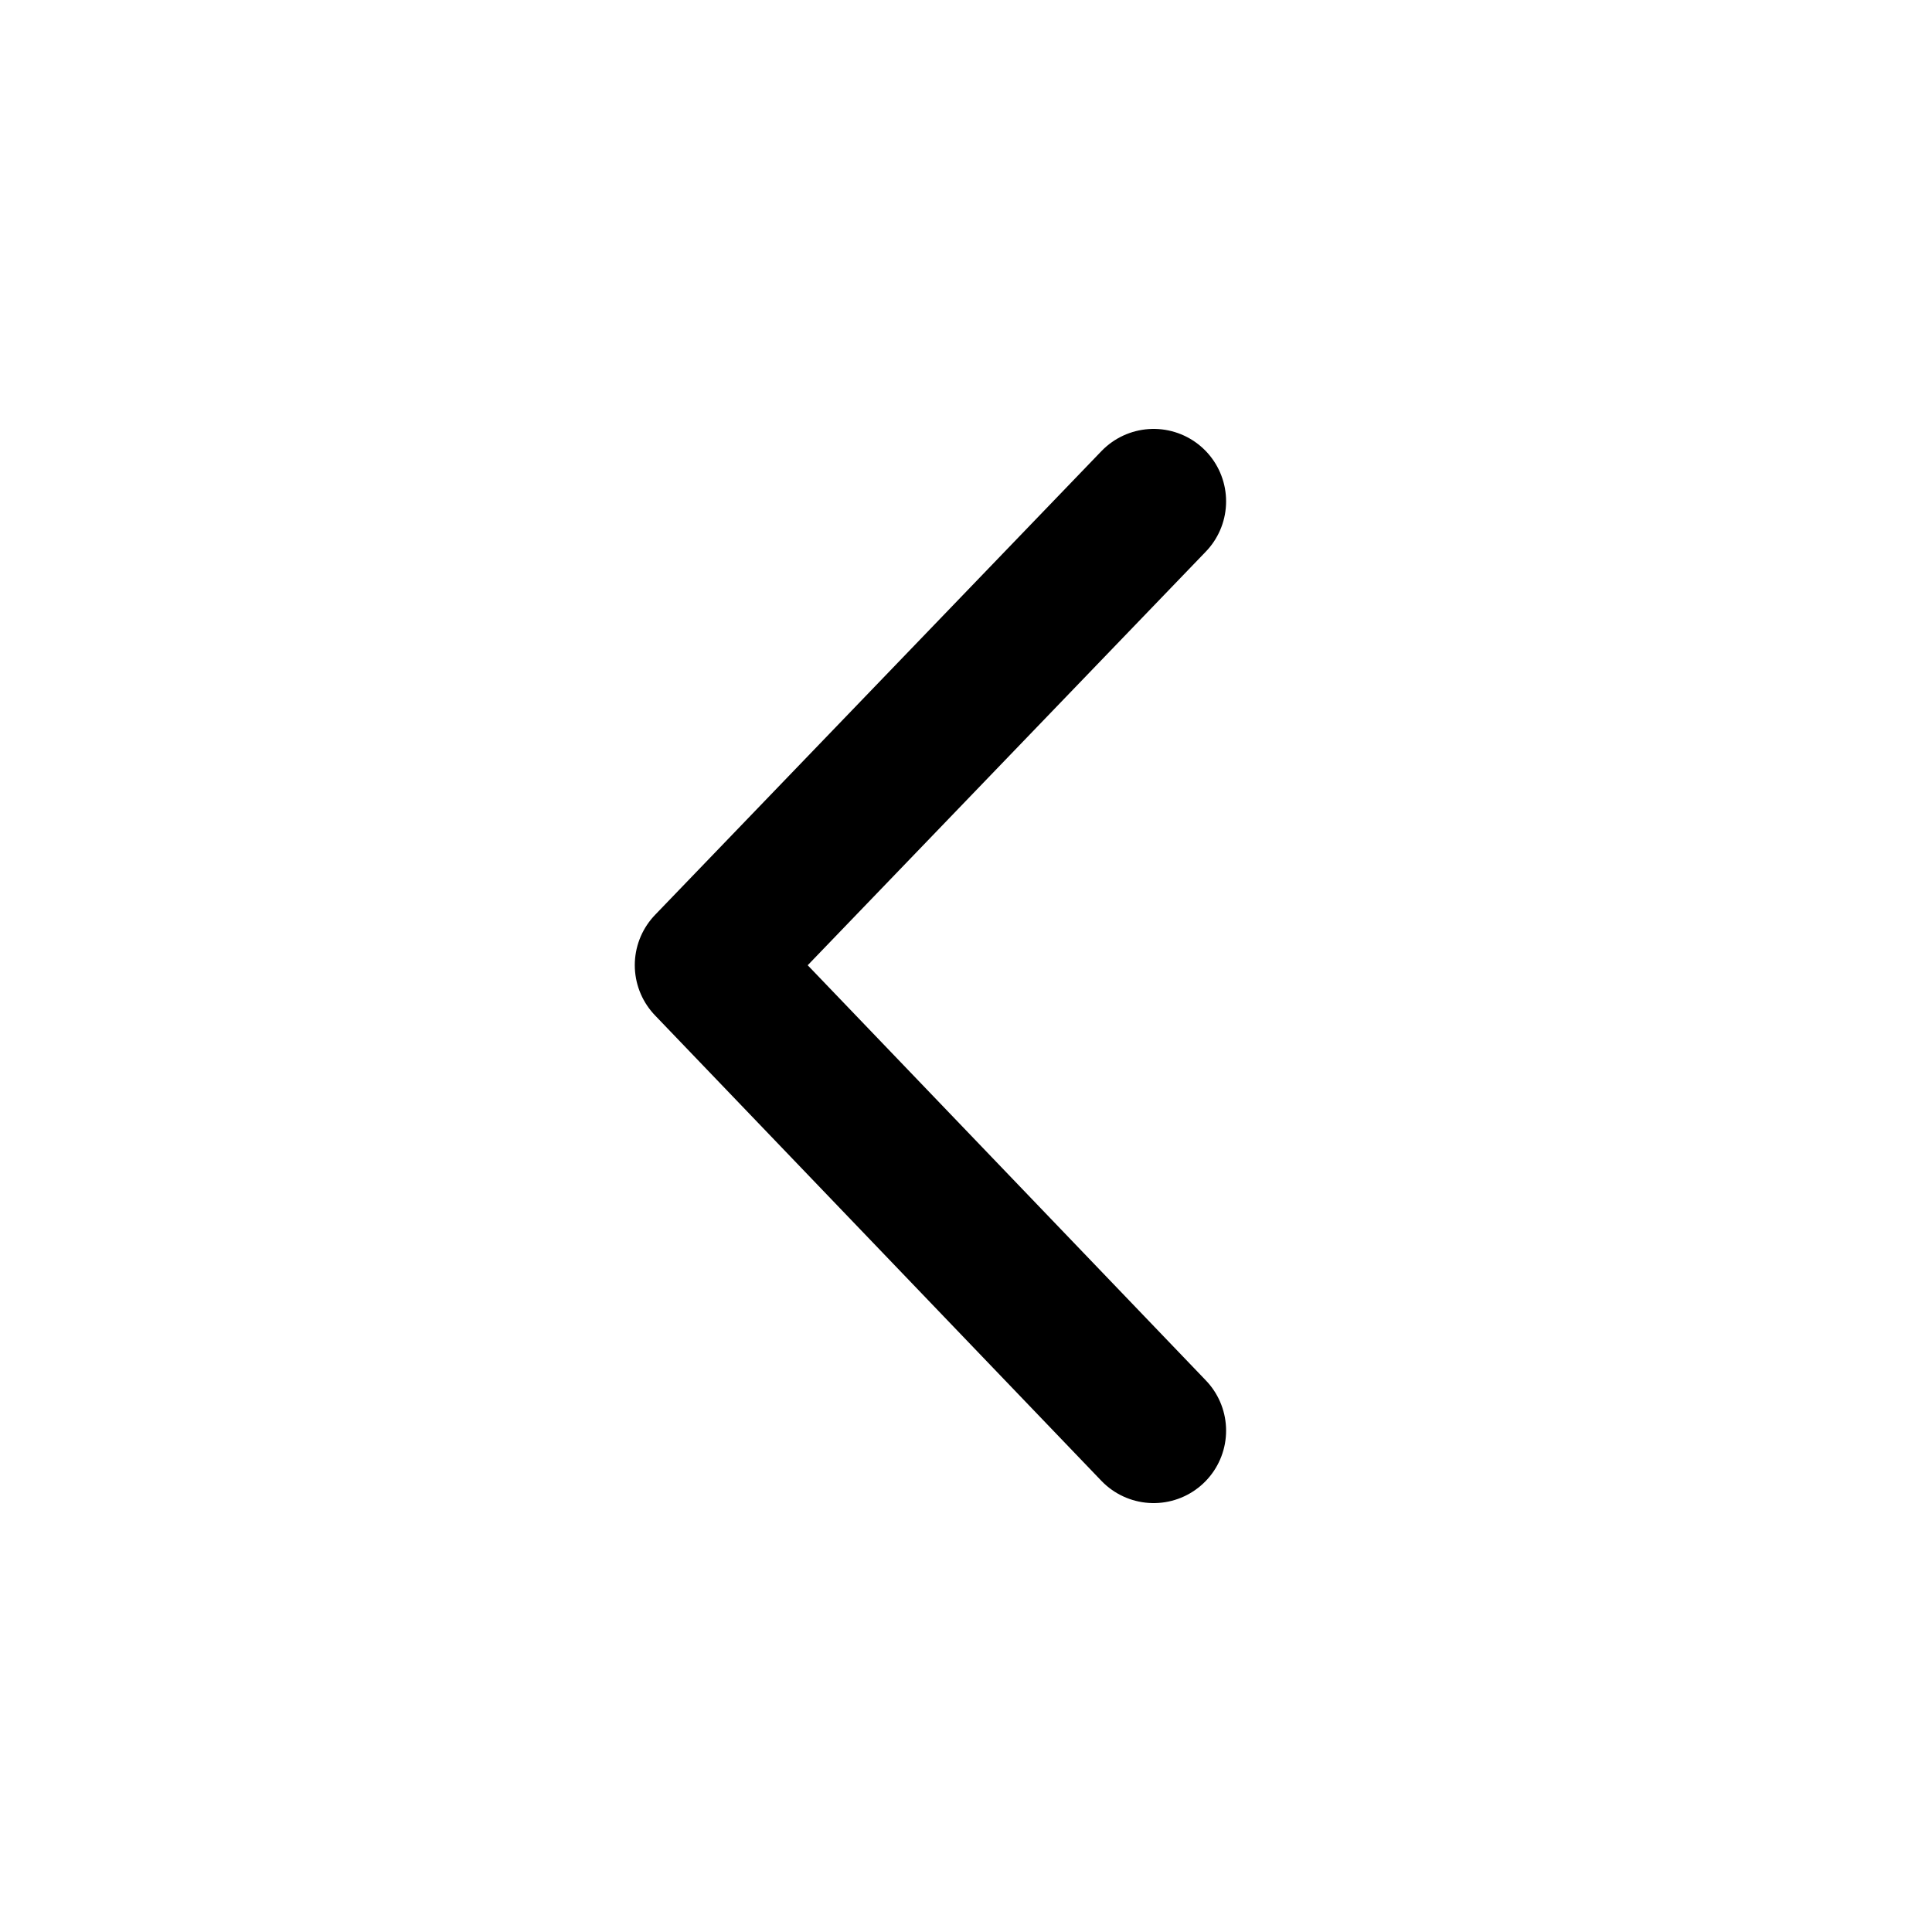
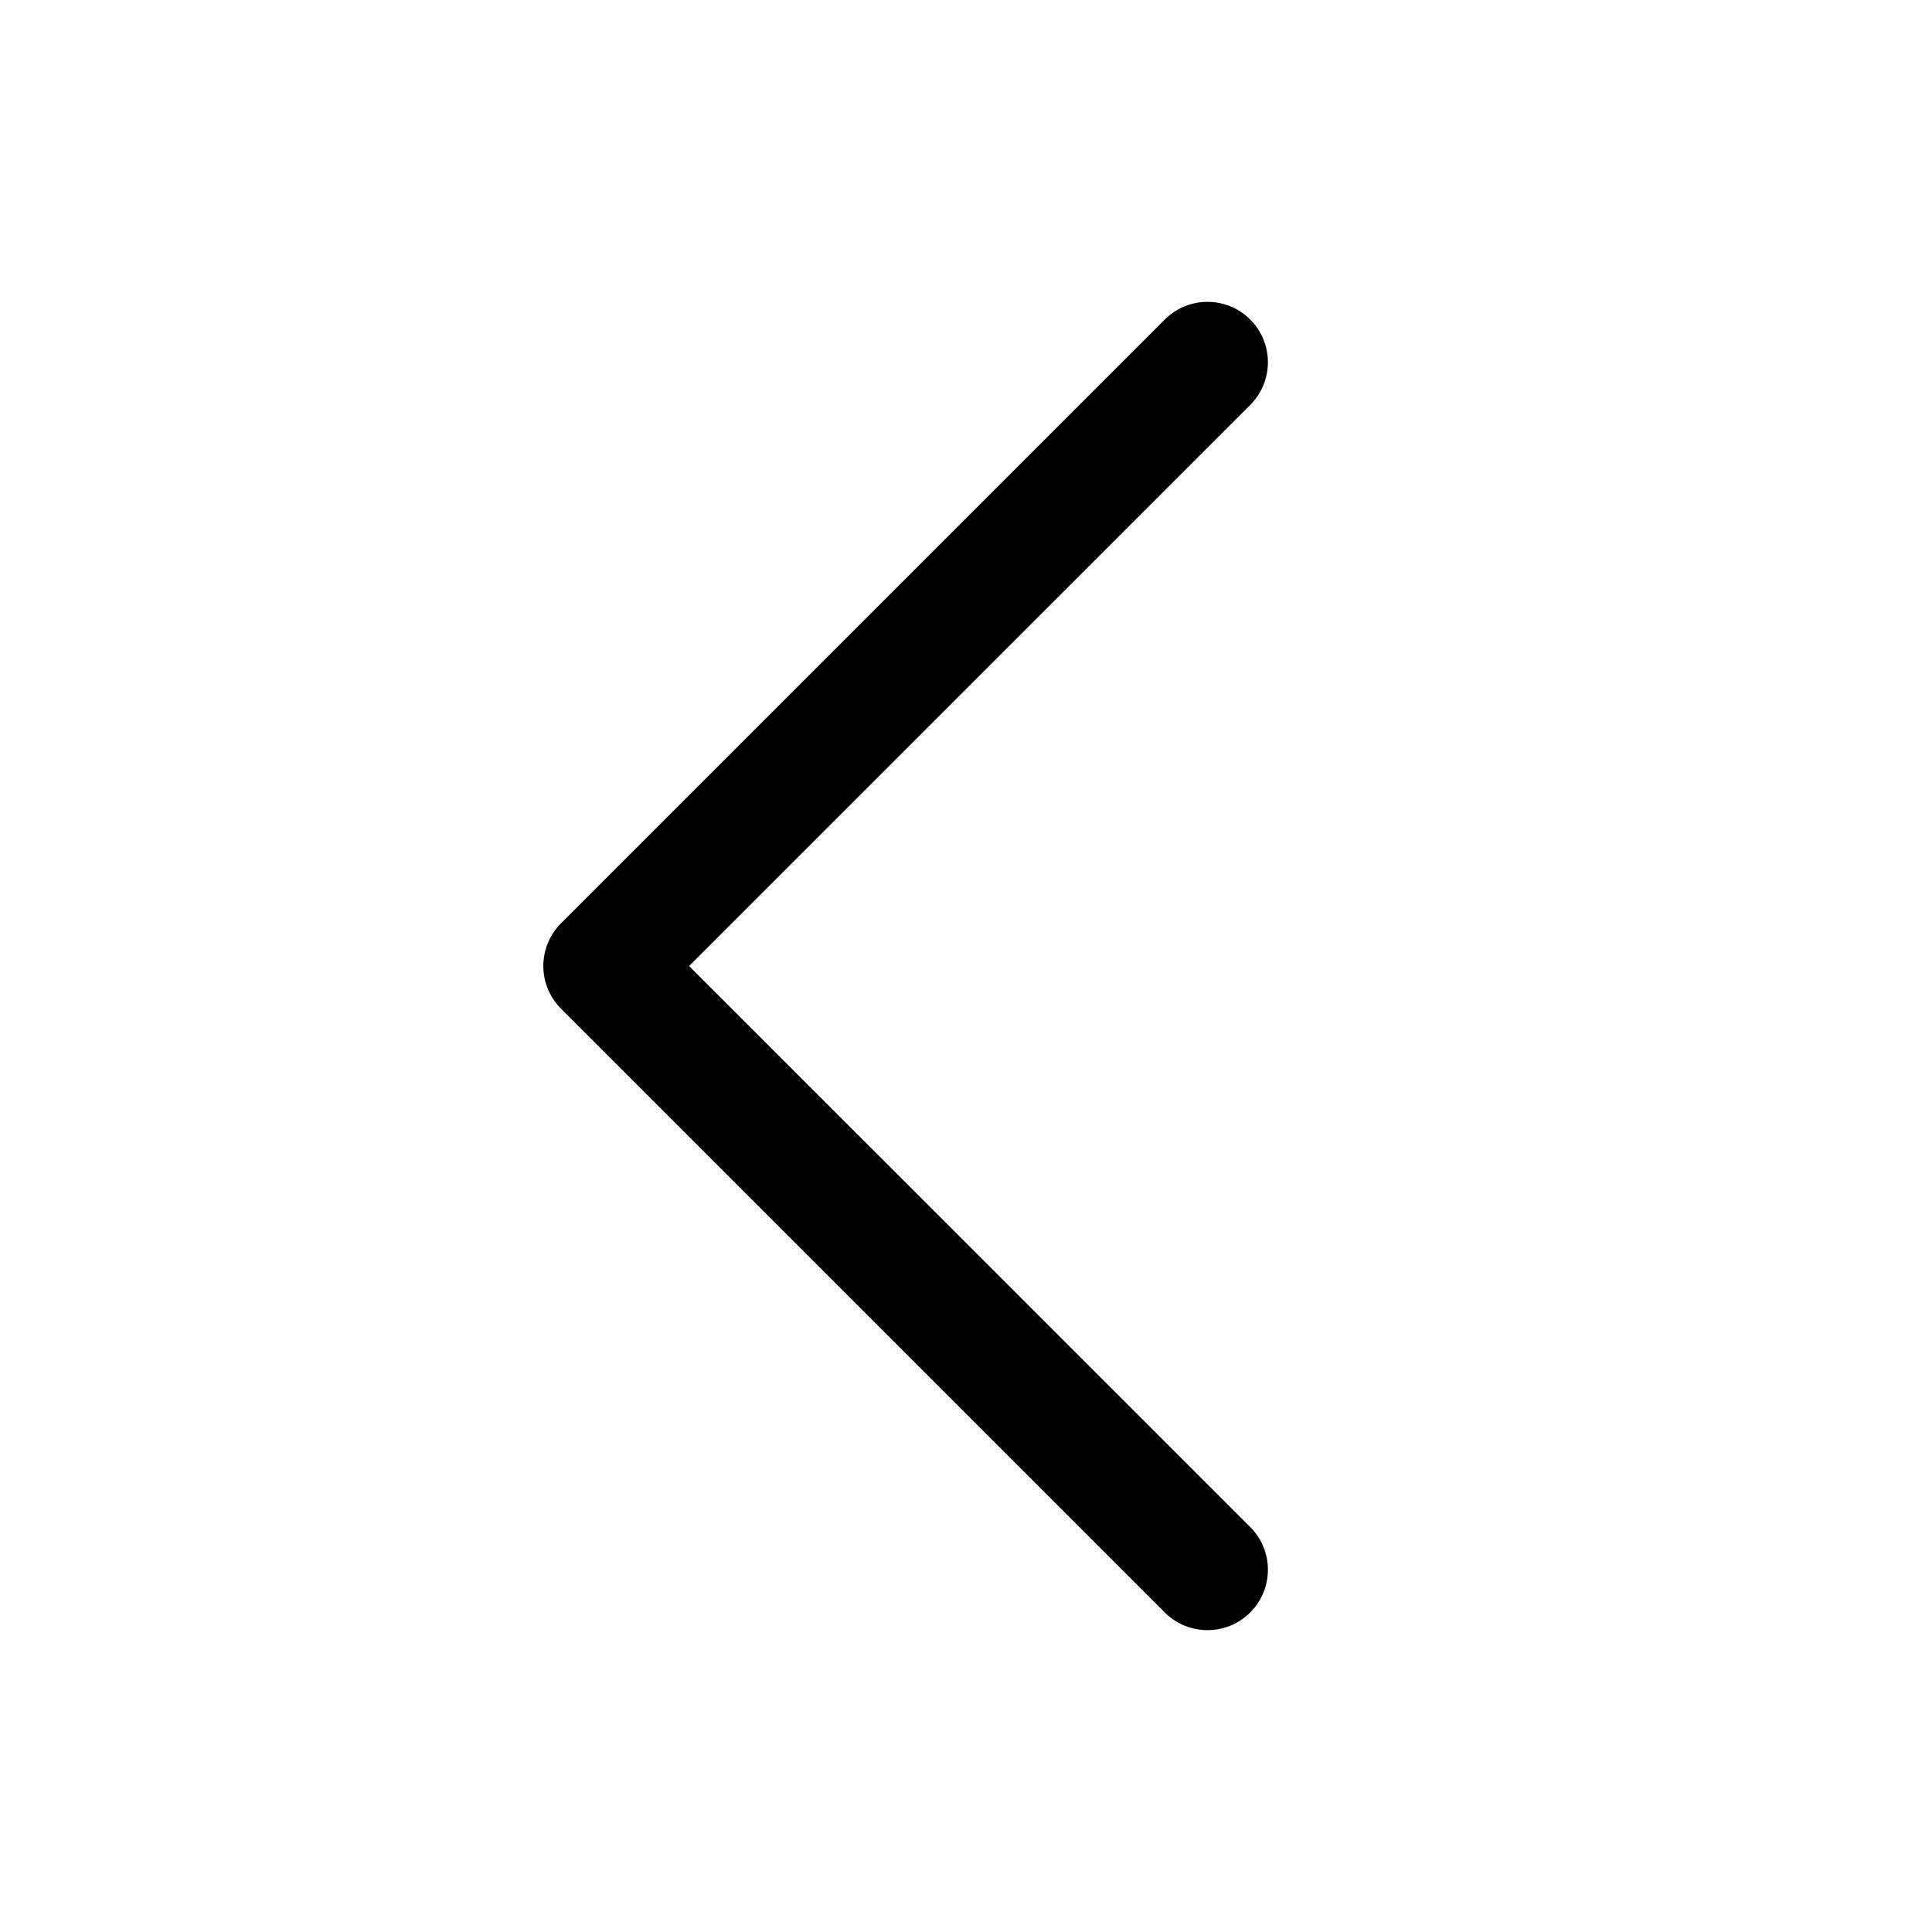
- <svg xmlns="http://www.w3.org/2000/svg" width="16" height="16" viewBox="0 0 16 16" fill="none">
-   <path d="M9.554 4.152L5.857 7.993L9.554 11.848" stroke="black" stroke-width="1.2" stroke-linecap="round" stroke-linejoin="round" />
+ <svg xmlns="http://www.w3.org/2000/svg" width="16" height="16" viewBox="0 0 256 256" fill="black">
+   <path d="M165.66,202.34a8,8,0,0,1-11.32,11.32l-80-80a8,8,0,0,1,0-11.32l80-80a8,8,0,0,1,11.32,11.32L91.31,128Z" />
</svg>
